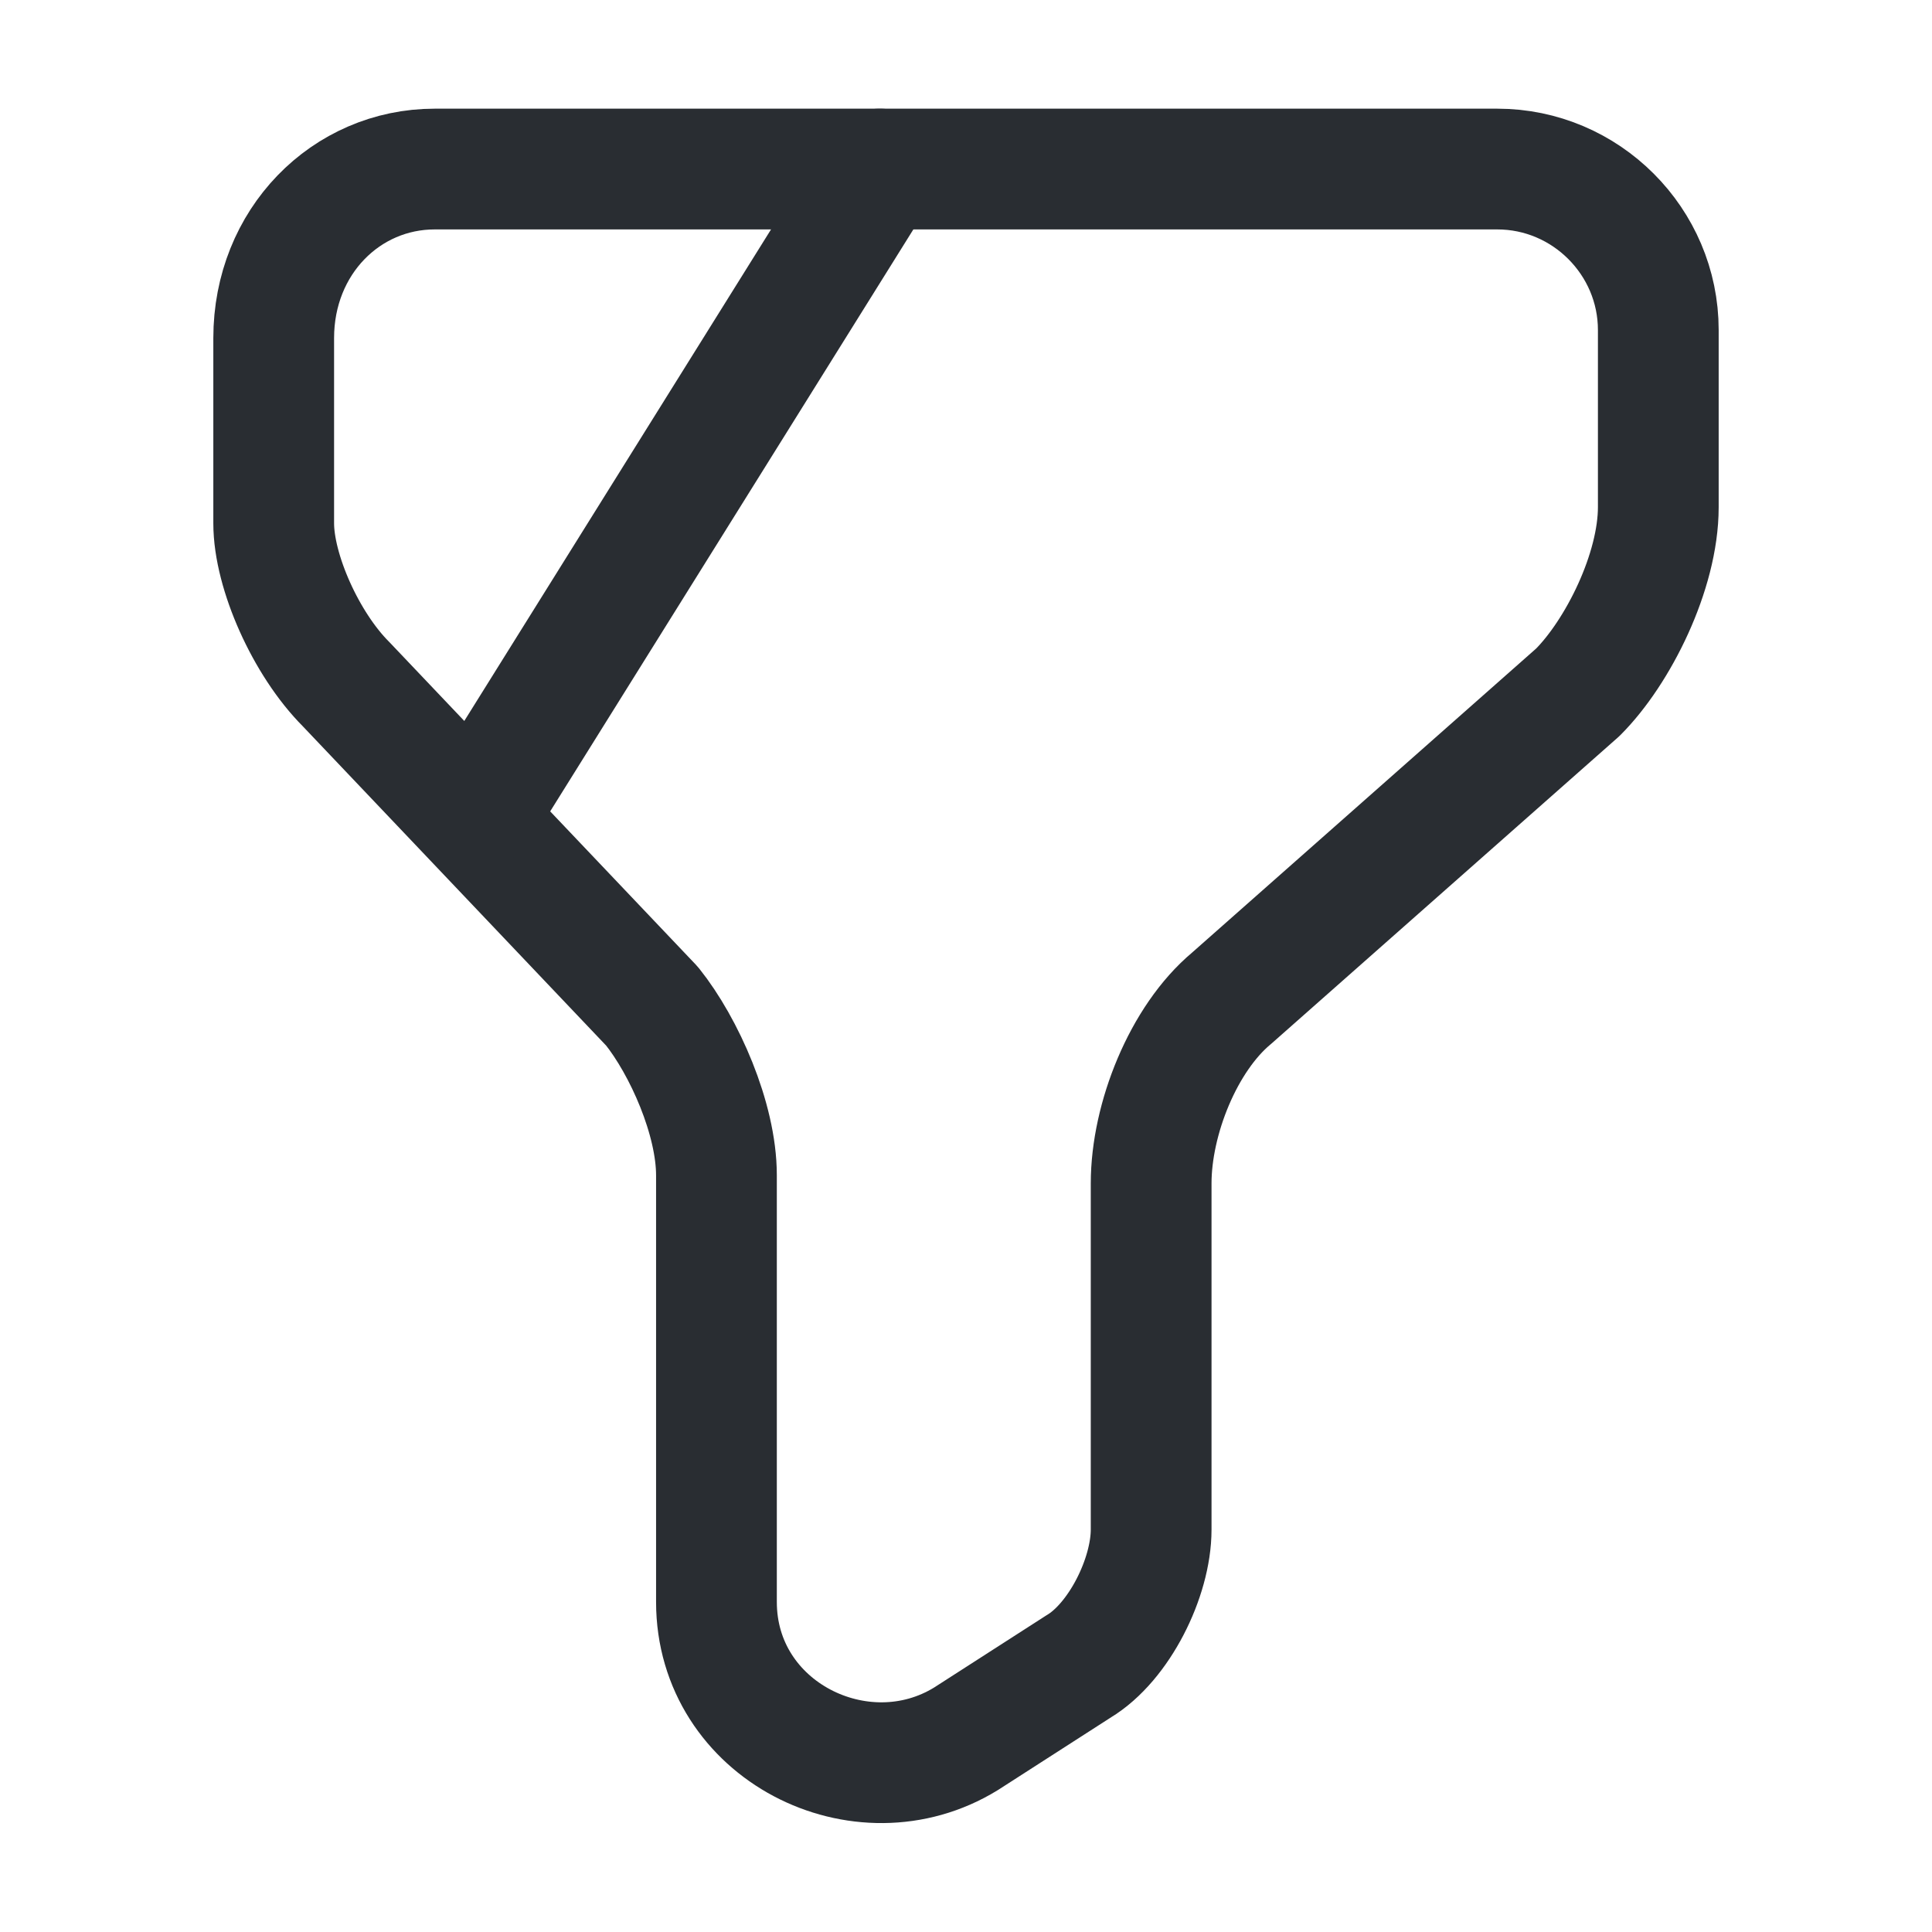
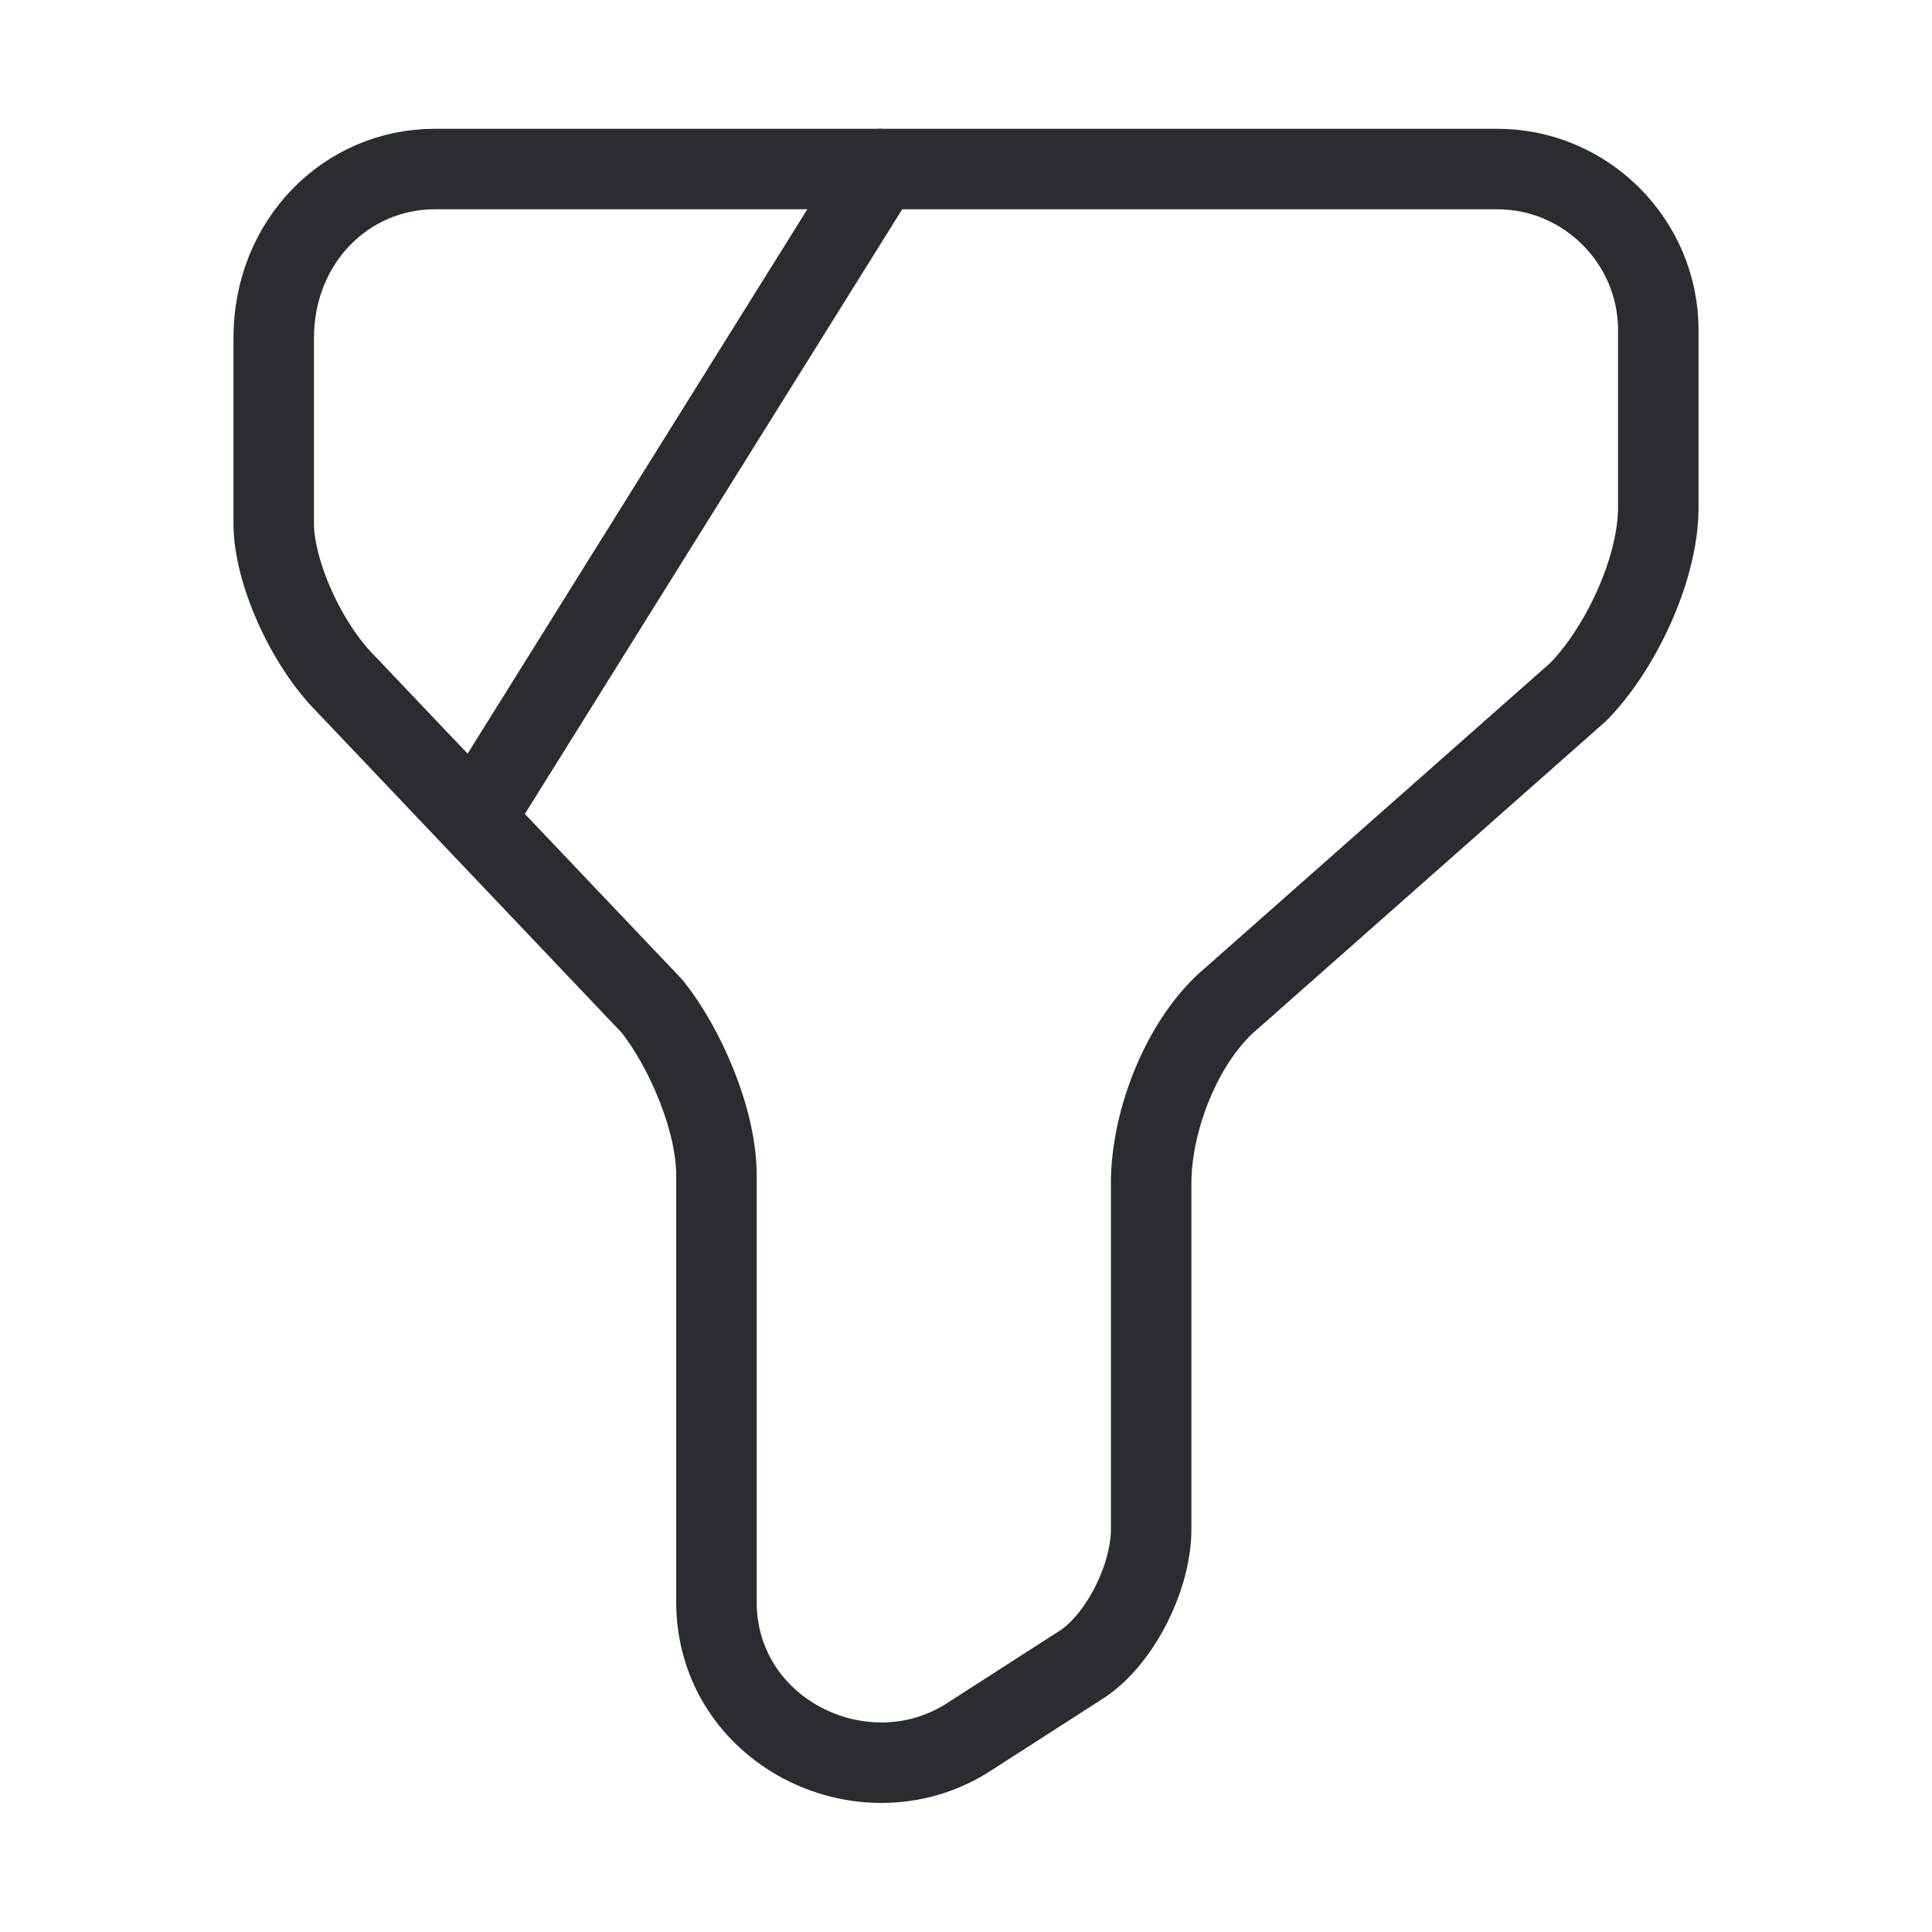
<svg xmlns="http://www.w3.org/2000/svg" width="24" height="24" viewBox="0 0 24 24" fill="none">
-   <path d="M5.4 2.1H18.6C19.7 2.1 20.6 3 20.6 4.1V6.3C20.6 7.1 20.1 8.1 19.6 8.6L15.3 12.4C14.7 12.9 14.3 13.9 14.3 14.7V19C14.3 19.6 13.9 20.4 13.4 20.7L12 21.6C10.7 22.4 8.9 21.5 8.9 19.9V14.6C8.9 13.9 8.5 13 8.1 12.5L4.3 8.5C3.8 8 3.4 7.1 3.4 6.5V4.2C3.4 3 4.3 2.1 5.4 2.1Z" stroke="#292D32" stroke-width="1.5" stroke-miterlimit="10" stroke-linecap="round" stroke-linejoin="round" />
-   <path d="M10.93 2.1L6 10" stroke="#292D32" stroke-width="1.5" stroke-miterlimit="10" stroke-linecap="round" stroke-linejoin="round" />
+   <path d="M5.4 2.1H18.6C19.7 2.1 20.6 3 20.6 4.1V6.3C20.6 7.1 20.1 8.1 19.6 8.6L15.3 12.4C14.7 12.9 14.3 13.9 14.3 14.7V19C14.3 19.6 13.9 20.4 13.4 20.7L12 21.6C10.7 22.4 8.9 21.5 8.9 19.9V14.6C8.9 13.9 8.5 13 8.1 12.5L4.3 8.5C3.8 8 3.4 7.1 3.4 6.5V4.2C3.4 3 4.3 2.1 5.4 2.1Z" stroke="#292D32" strokeWidth="1.5" strokeMiterlimit="10" stroke-linecap="round" stroke-linejoin="round" />
+   <path d="M10.93 2.1L6 10" stroke="#292D32" strokeWidth="1.5" strokeMiterlimit="10" stroke-linecap="round" stroke-linejoin="round" />
</svg>
